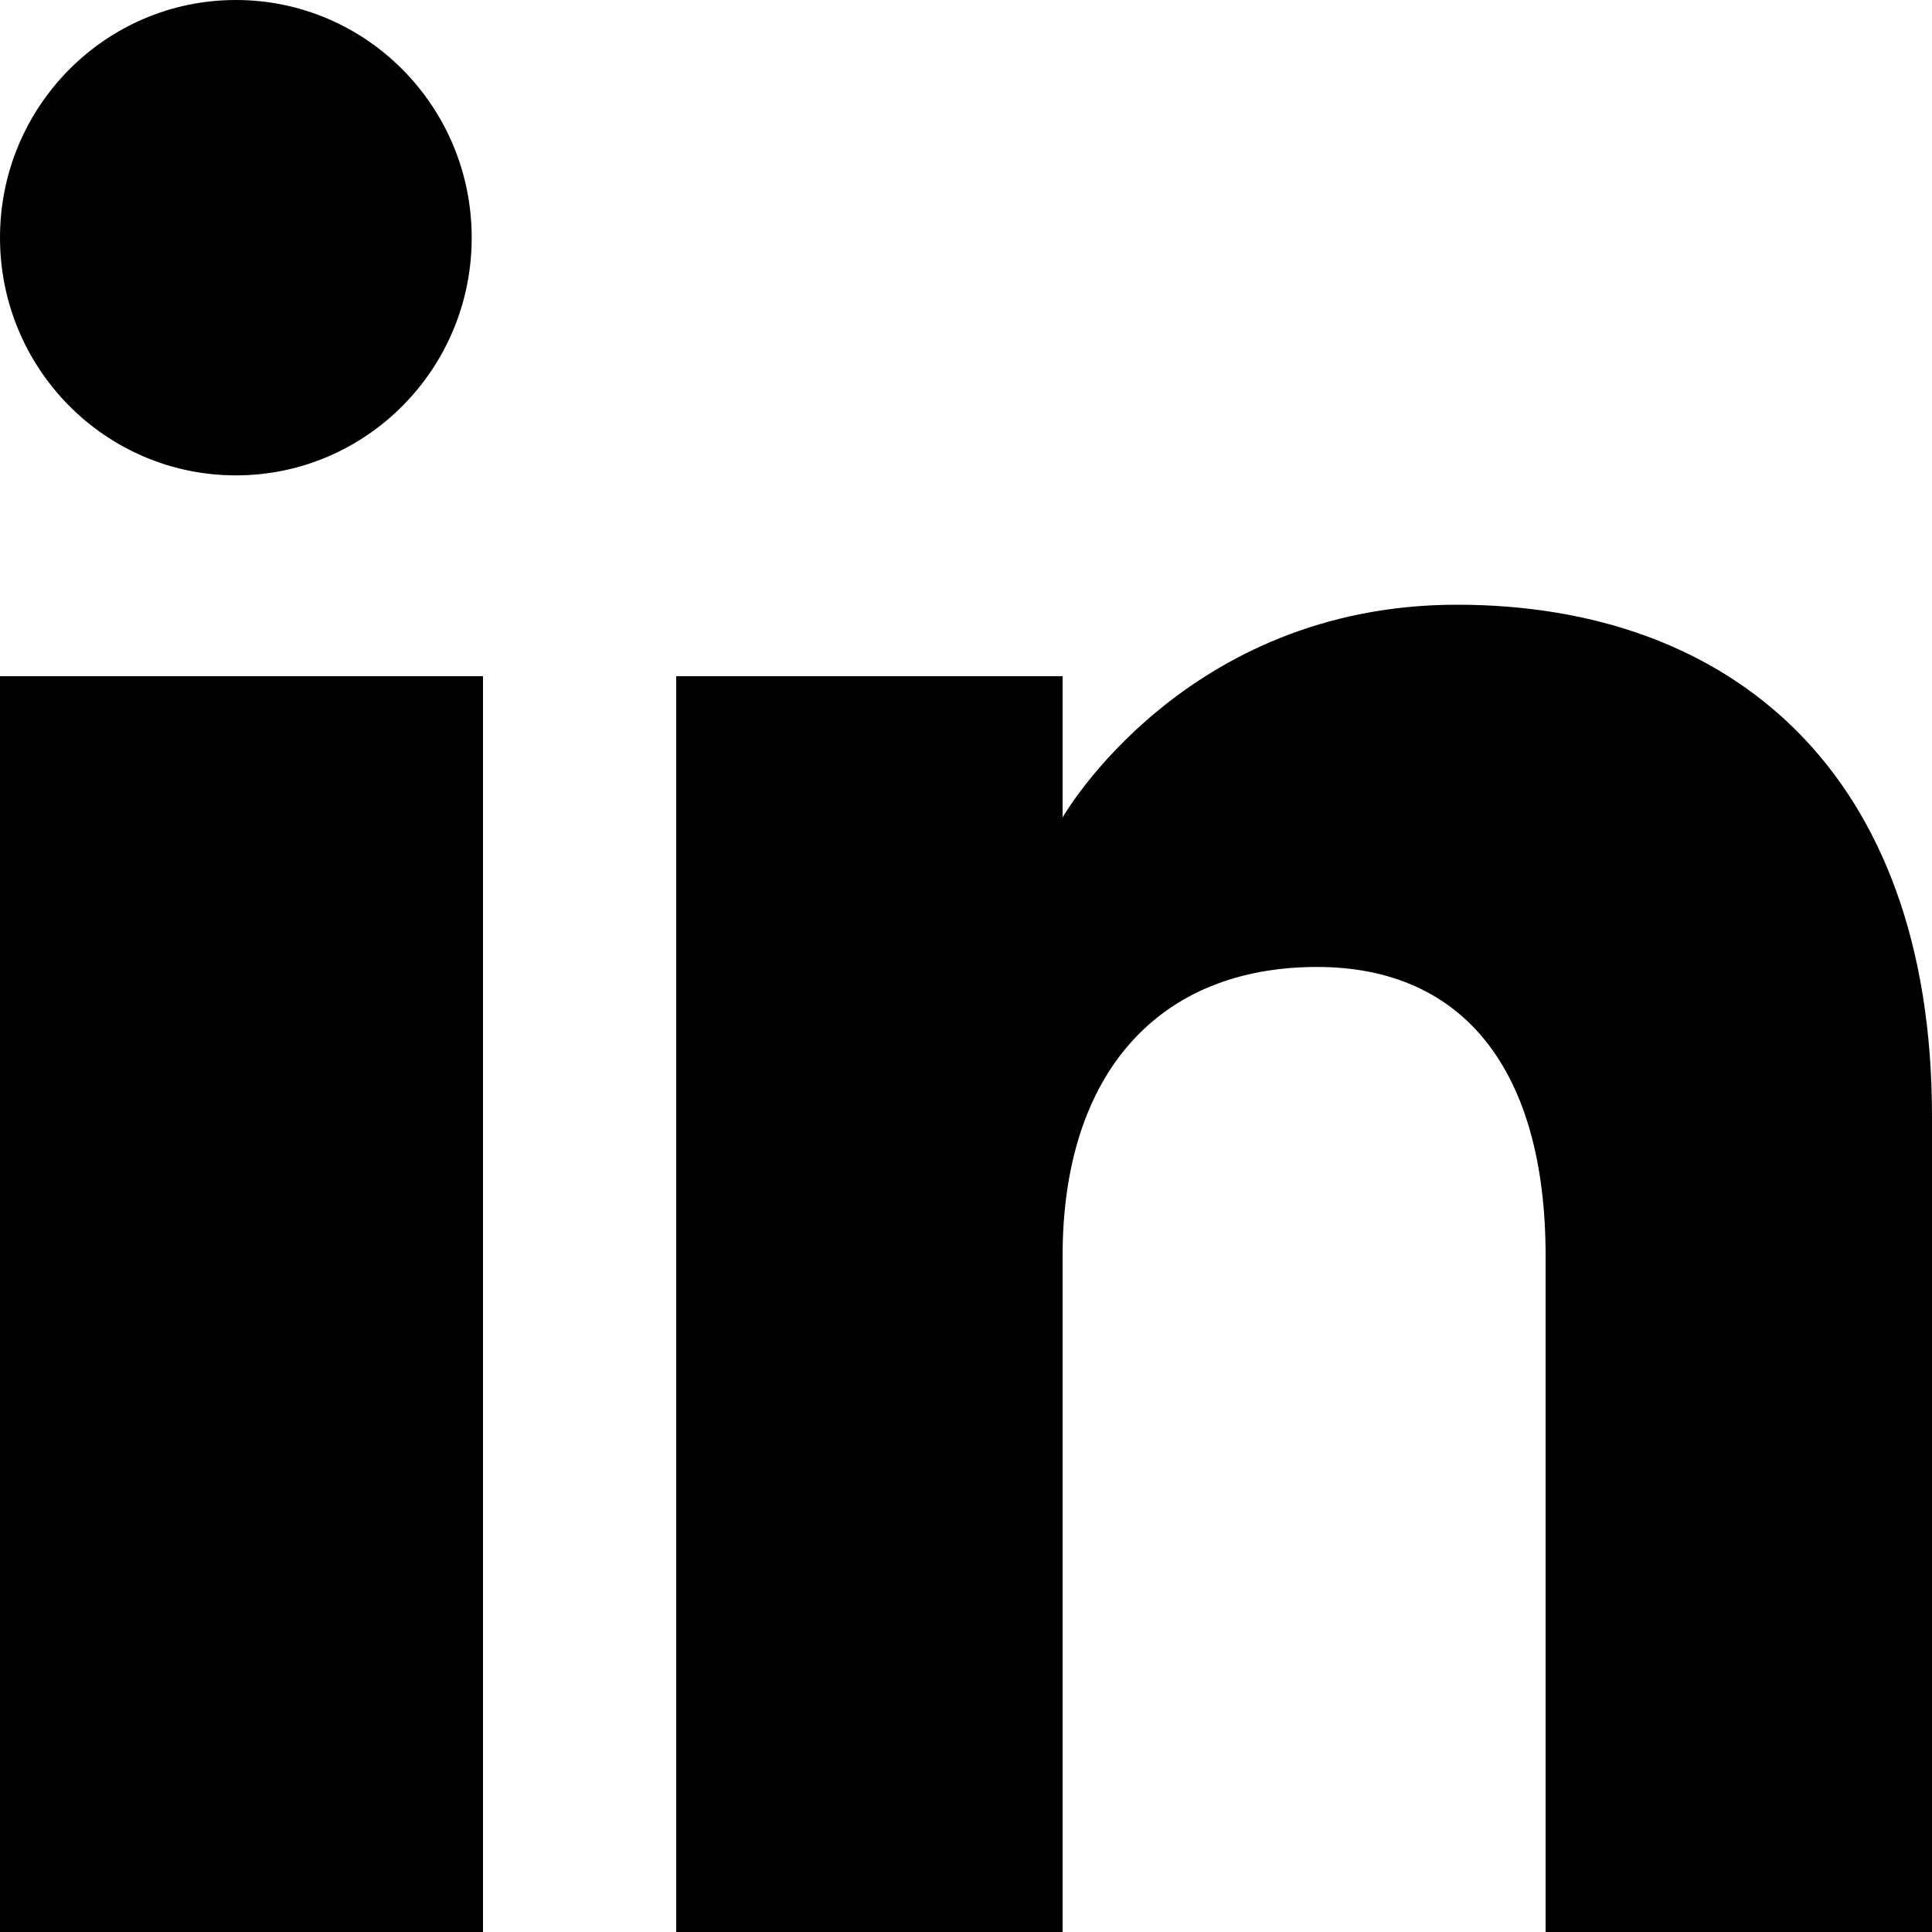
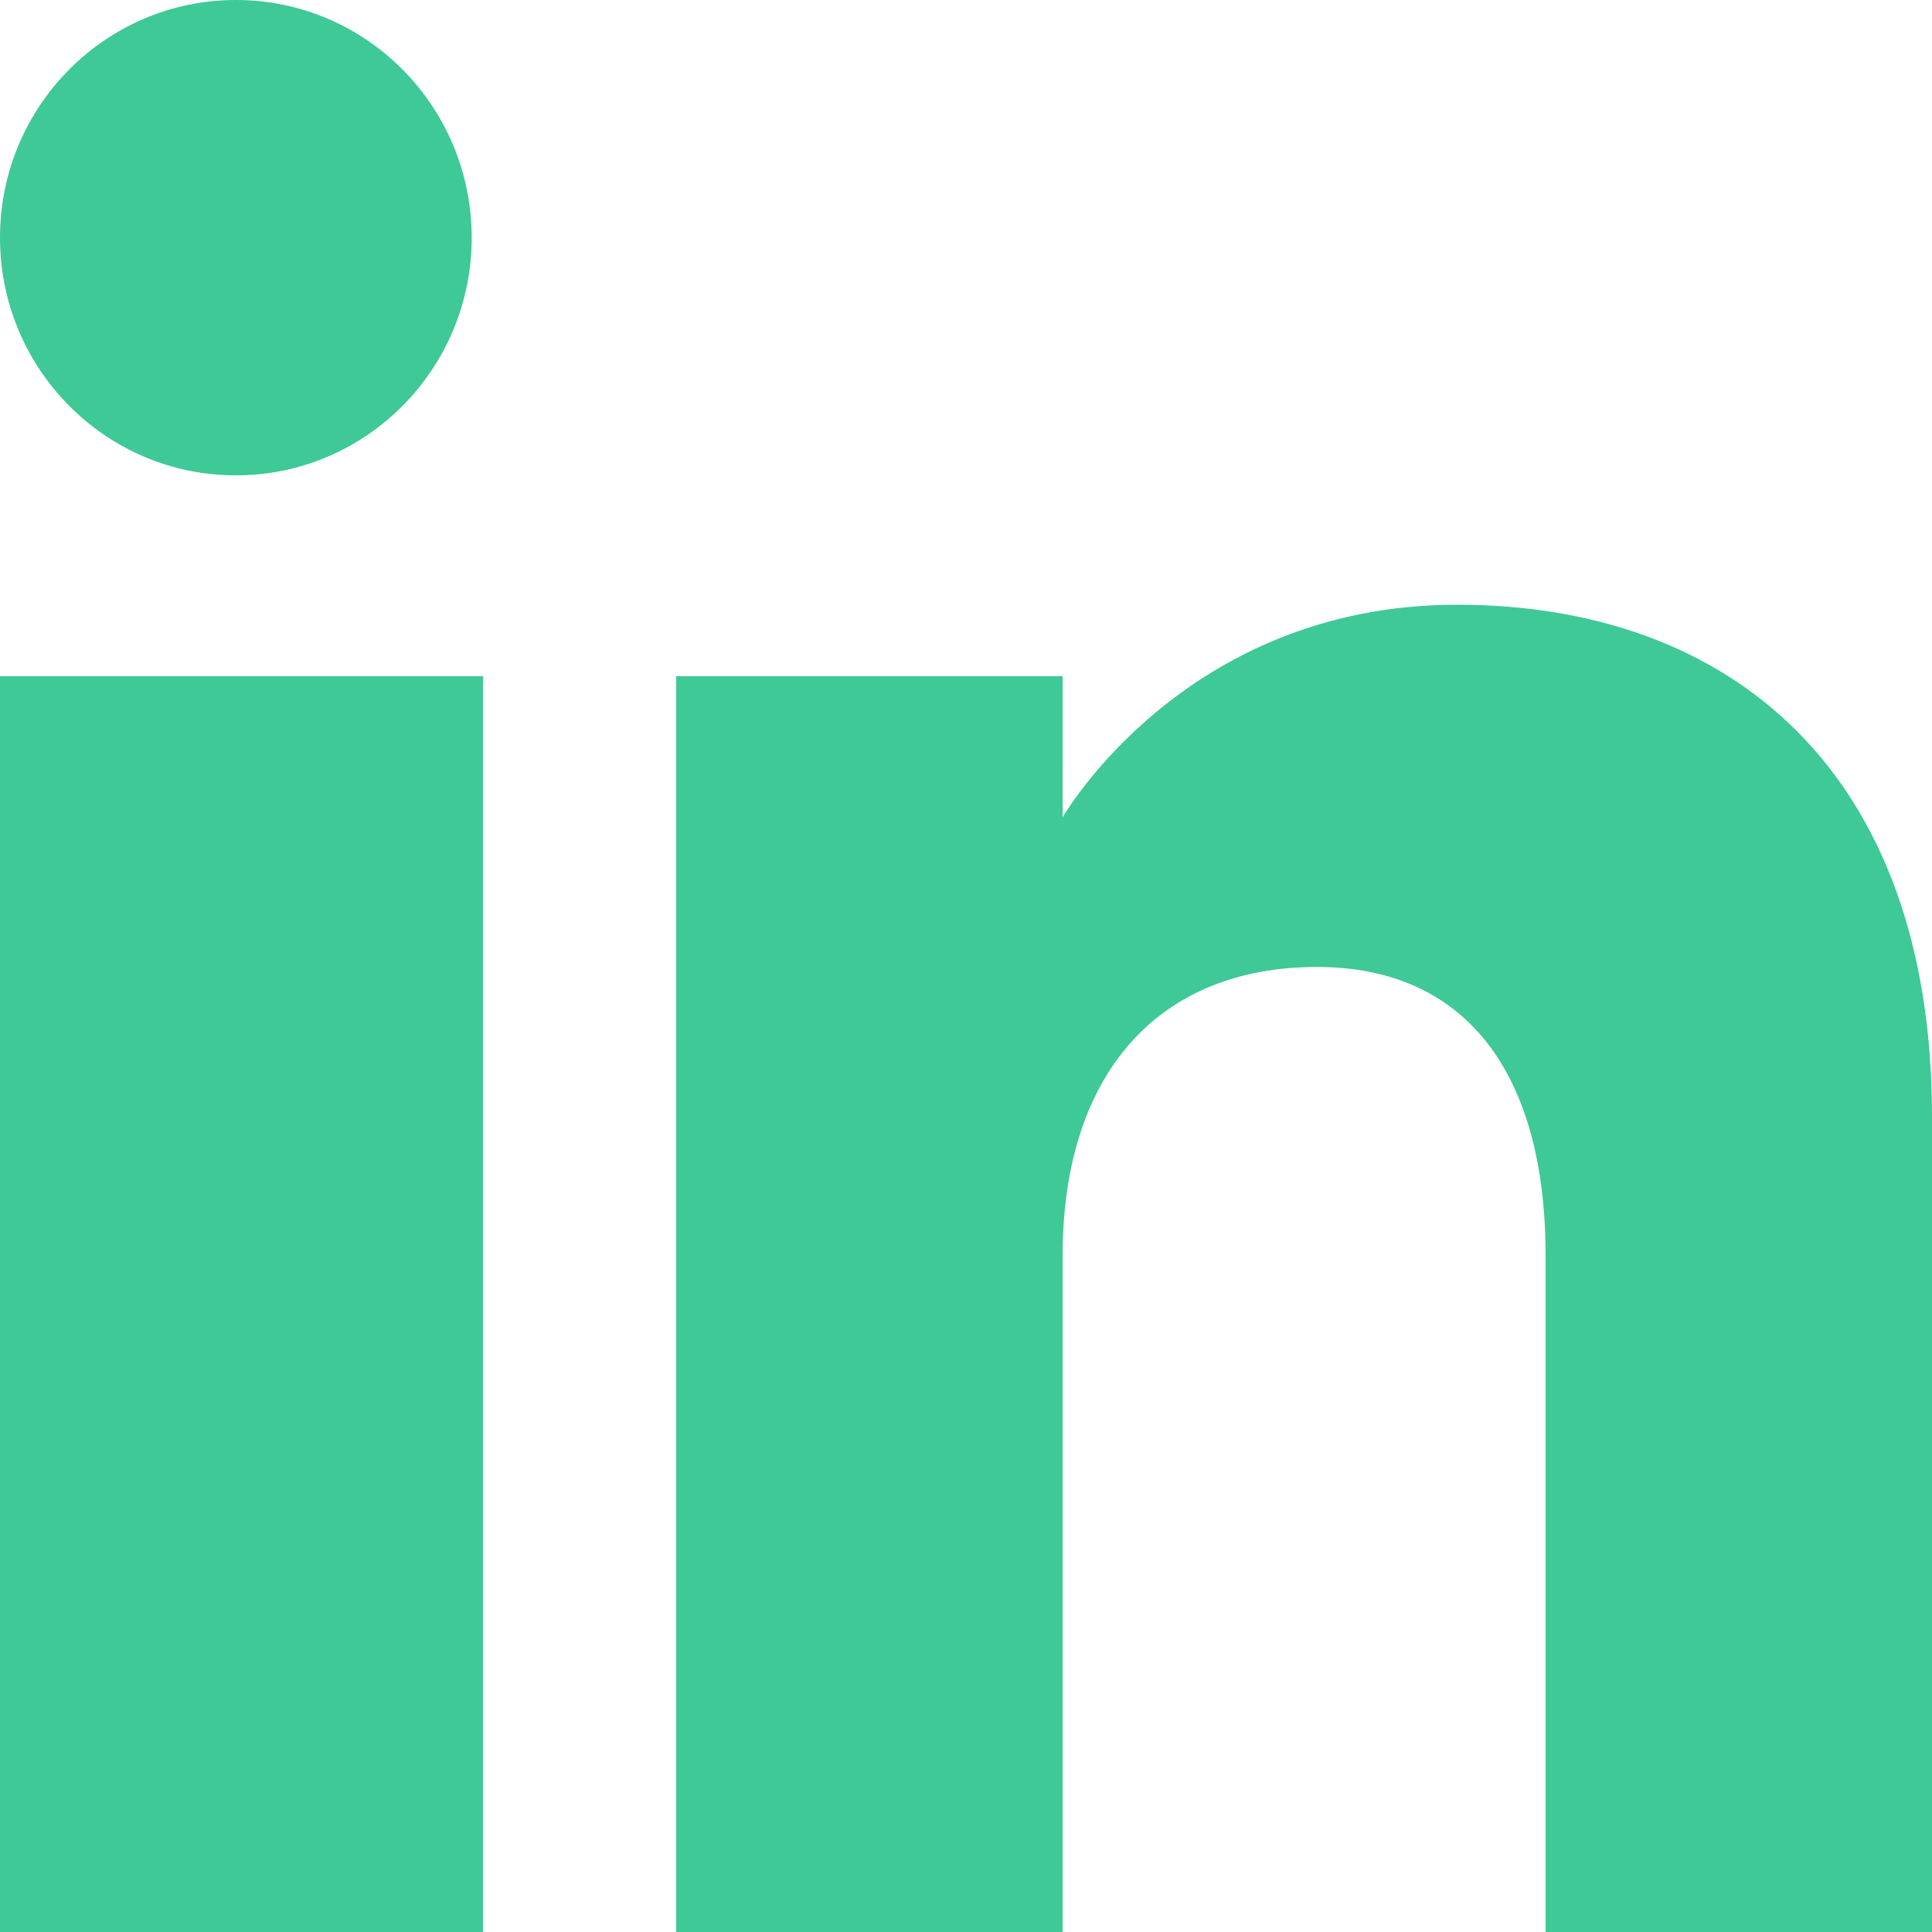
<svg xmlns="http://www.w3.org/2000/svg" width="800px" height="800px" viewBox="0 0 20 20" version="1.1">
  <defs>

</defs>
  <g id="Page-1" stroke="none" stroke-width="1" fill="none" fill-rule="evenodd">
-     <g id="Dribbble-Light-Preview" transform="translate(-180, -7479)" fill="#000000">
+     <g id="Dribbble-Light-Preview" transform="translate(-180, -7479)" fill="#3EC997">
      <g id="icons" transform="translate(56, 160)">
        <path d="M144,7339 L140,7339 L140,7332.001 C140,7330.081 139.153,7329.01 137.634,7329.01 C135.981,7329.01 135,7330.126 135,7332.001 L135,7339 L131,7339 L131,7326 L135,7326 L135,7327.462 C135,7327.462 136.255,7325.26 139.083,7325.26 C141.912,7325.26 144,7326.986 144,7330.558 L144,7339 L144,7339 Z M126.442,7323.921 C125.093,7323.921 124,7322.819 124,7321.46 C124,7320.102 125.093,7319 126.442,7319 C127.79,7319 128.883,7320.102 128.883,7321.46 C128.884,7322.819 127.79,7323.921 126.442,7323.921 L126.442,7323.921 Z M124,7339 L129,7339 L129,7326 L124,7326 L124,7339 Z" id="linkedin-[#161]">

</path>
      </g>
    </g>
  </g>
</svg>
